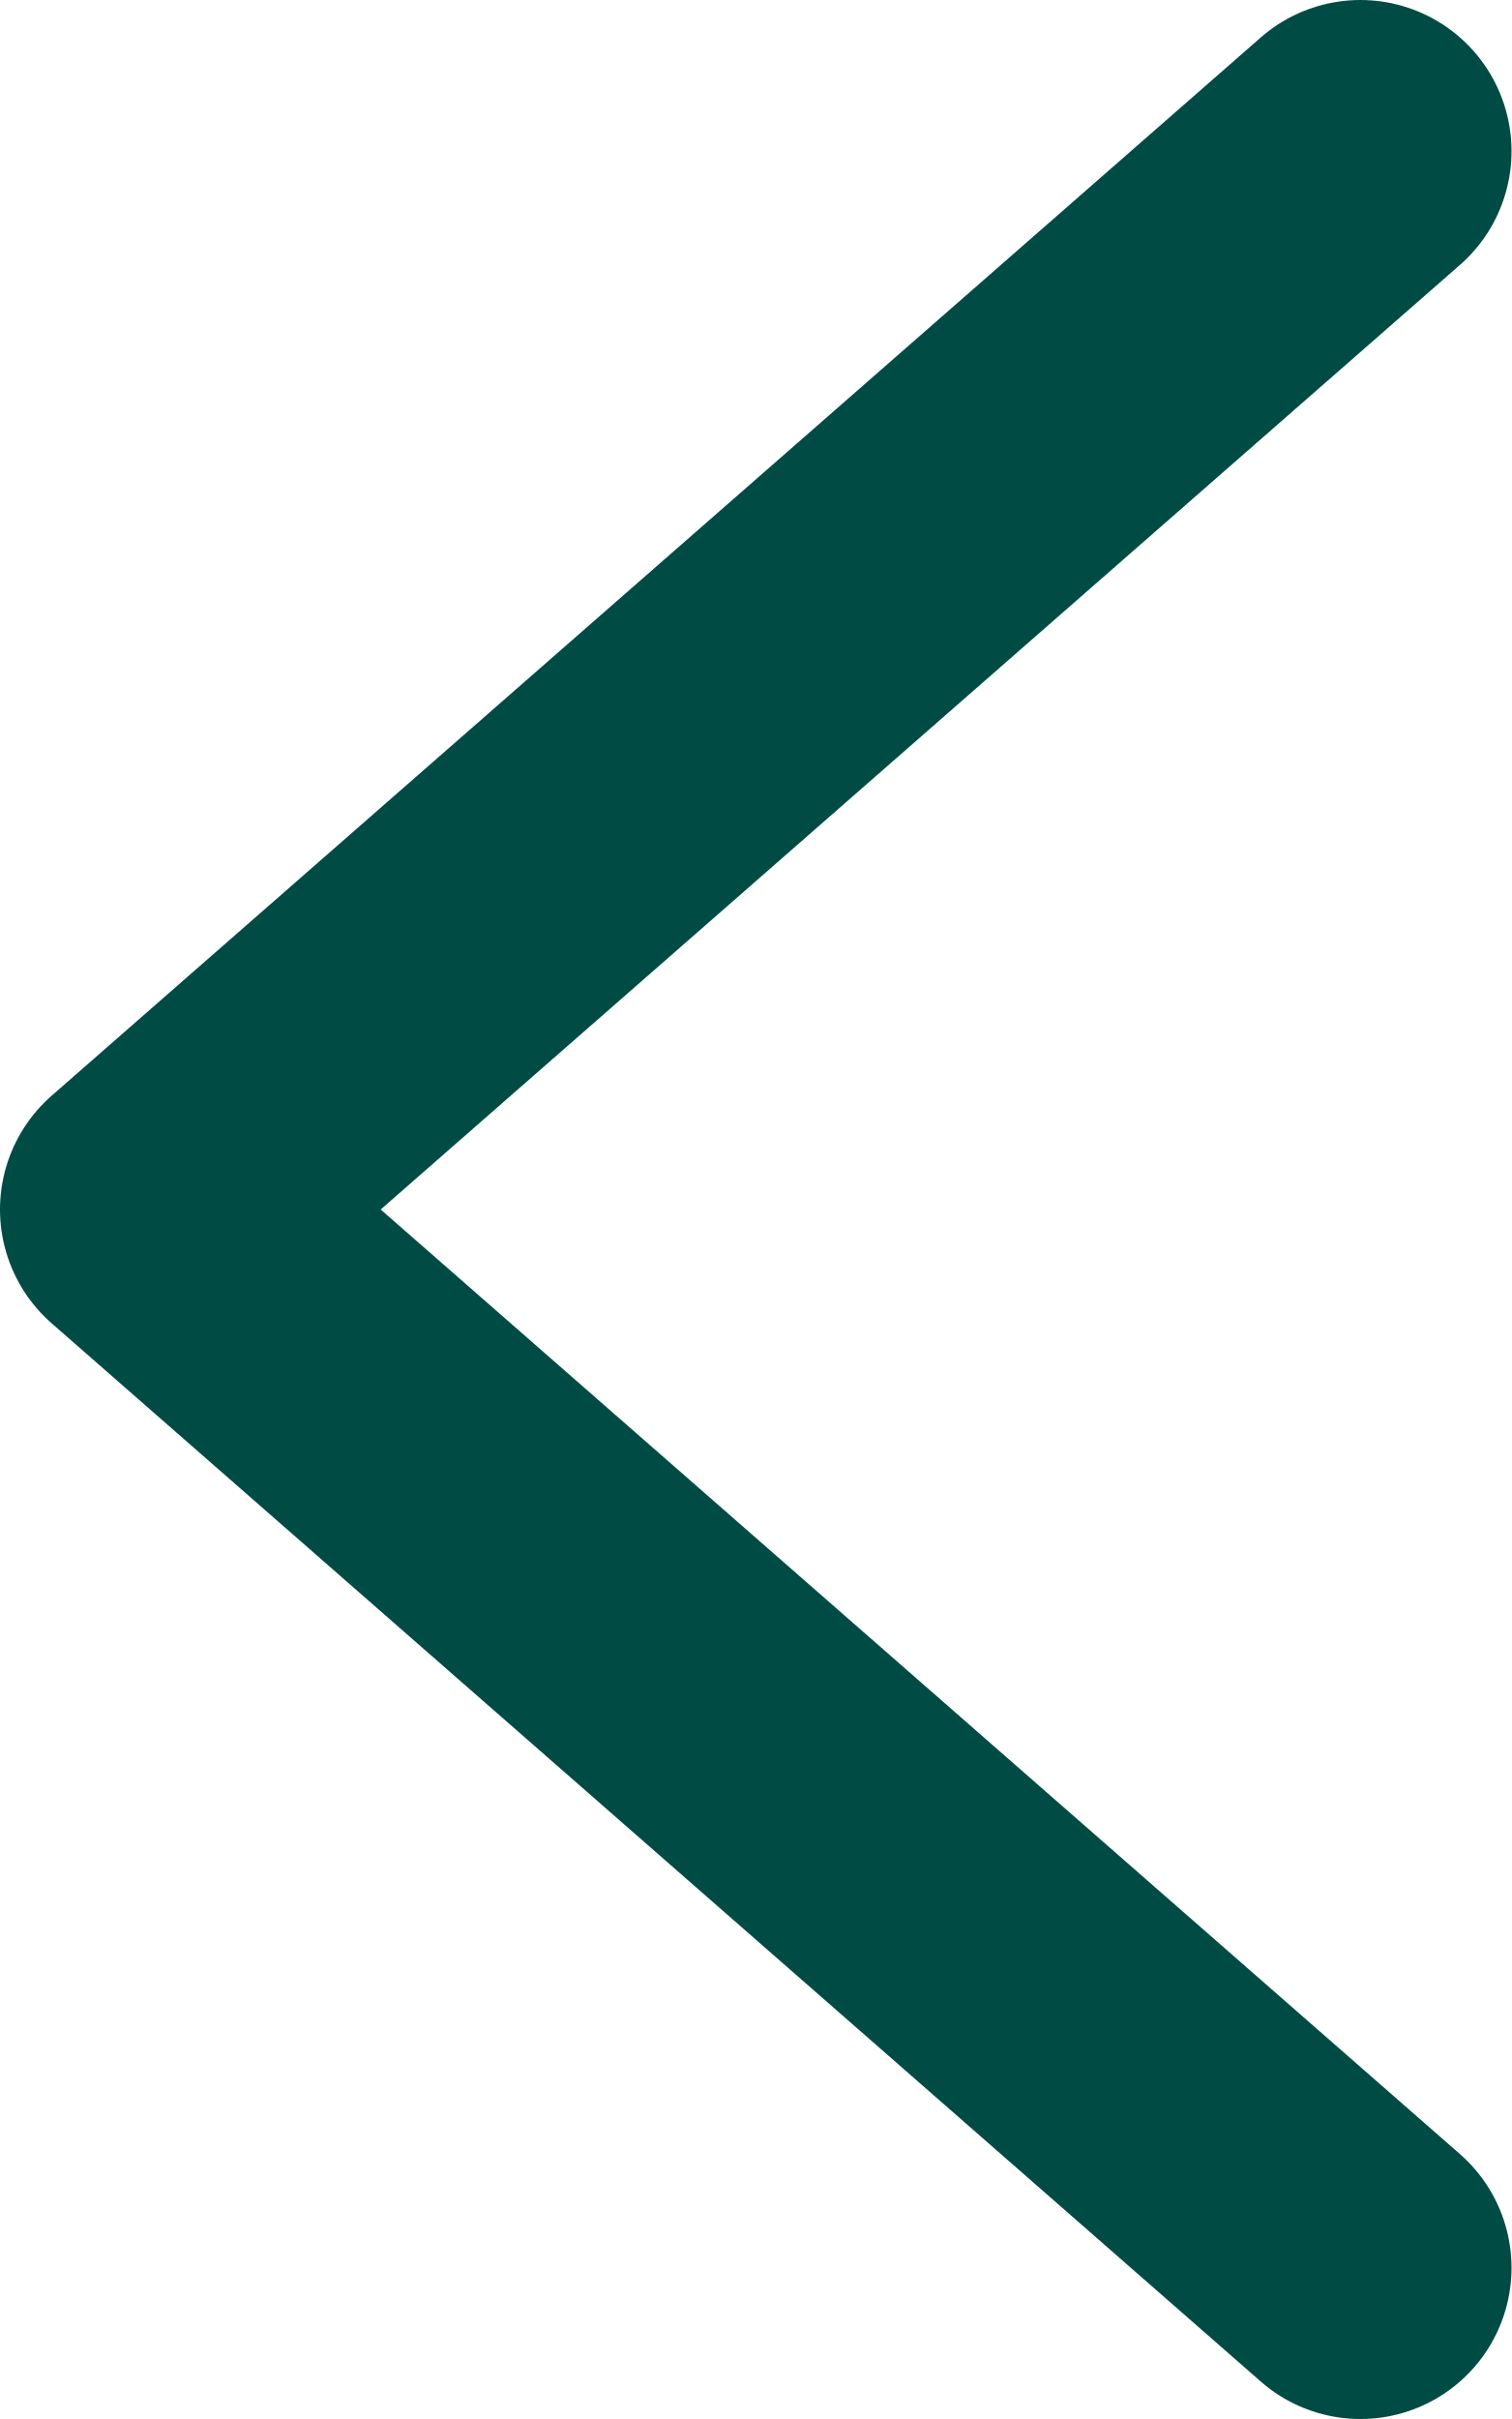
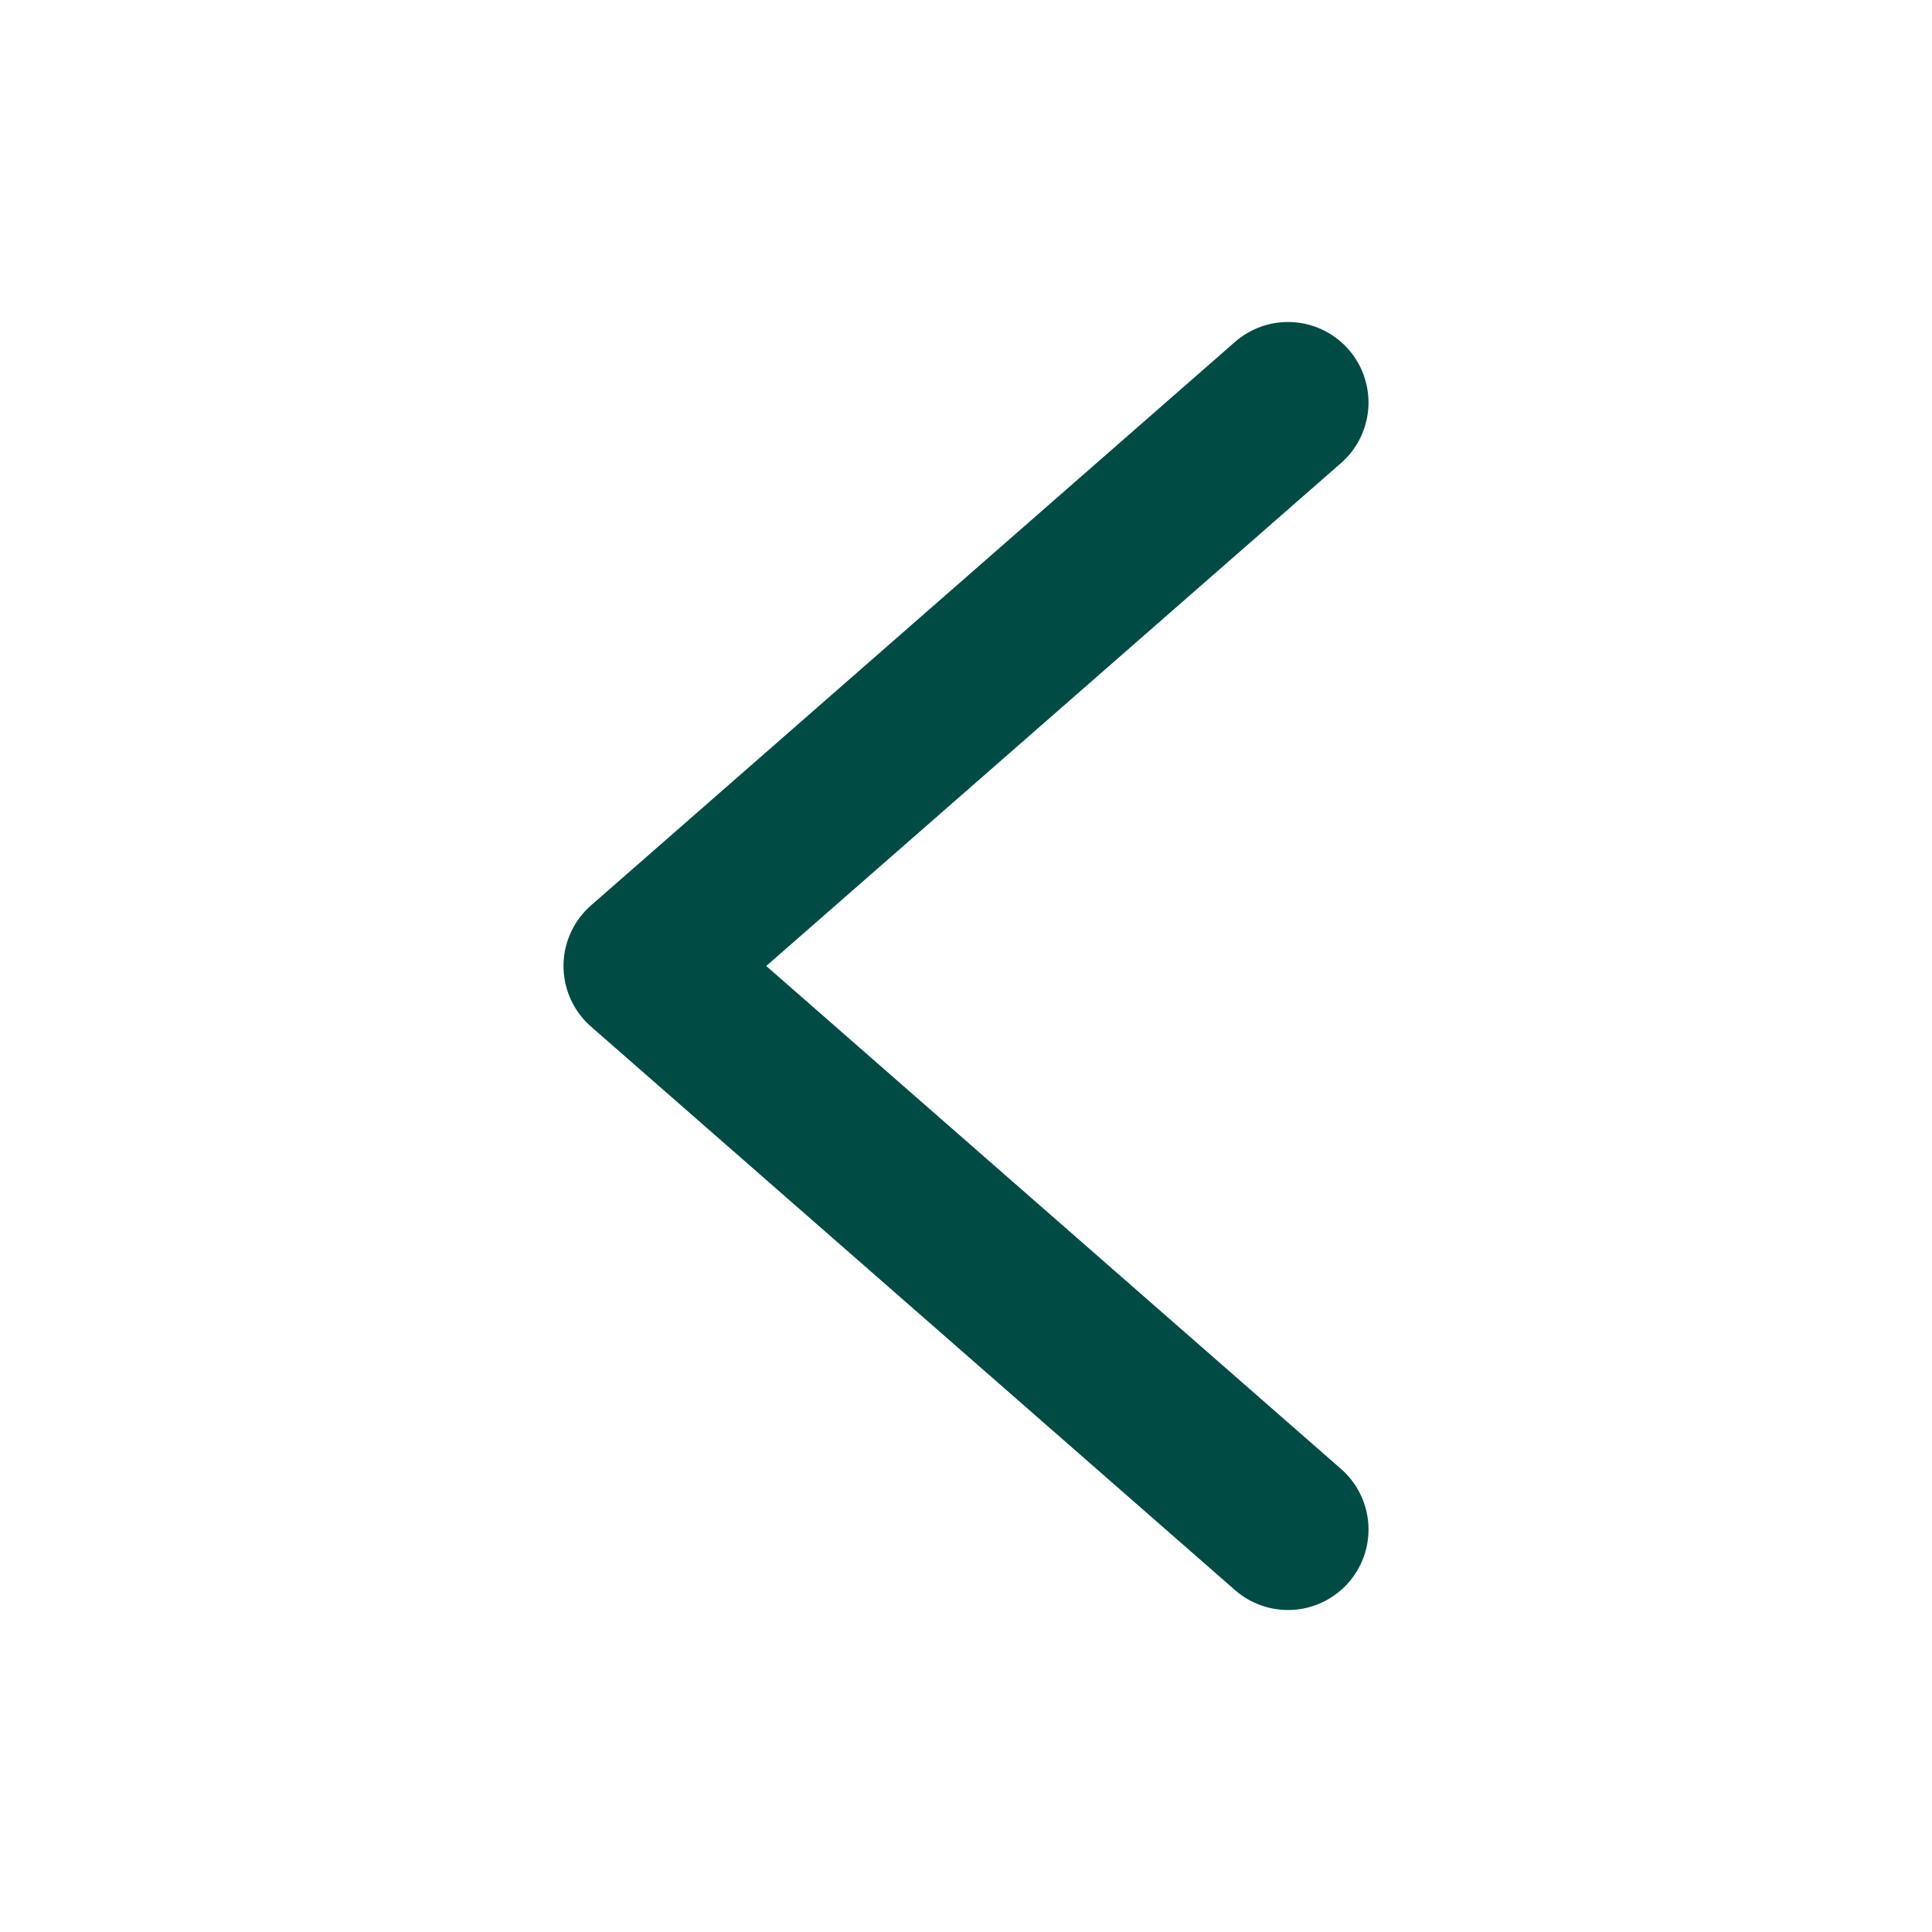
- <svg xmlns="http://www.w3.org/2000/svg" width="10" height="16" viewBox="0 0 10 16" fill="none">
-   <path d="M9 1L1 8L9 15" stroke="#004C45" stroke-width="2" stroke-linecap="round" stroke-linejoin="round" />
+ <svg xmlns="http://www.w3.org/2000/svg" width="24" height="24" viewBox="0 0 24 24" fill="none">
+   <path d="M16 5L8 12L16 19" stroke="#004C45" stroke-width="2" stroke-linecap="round" stroke-linejoin="round" />
</svg>
